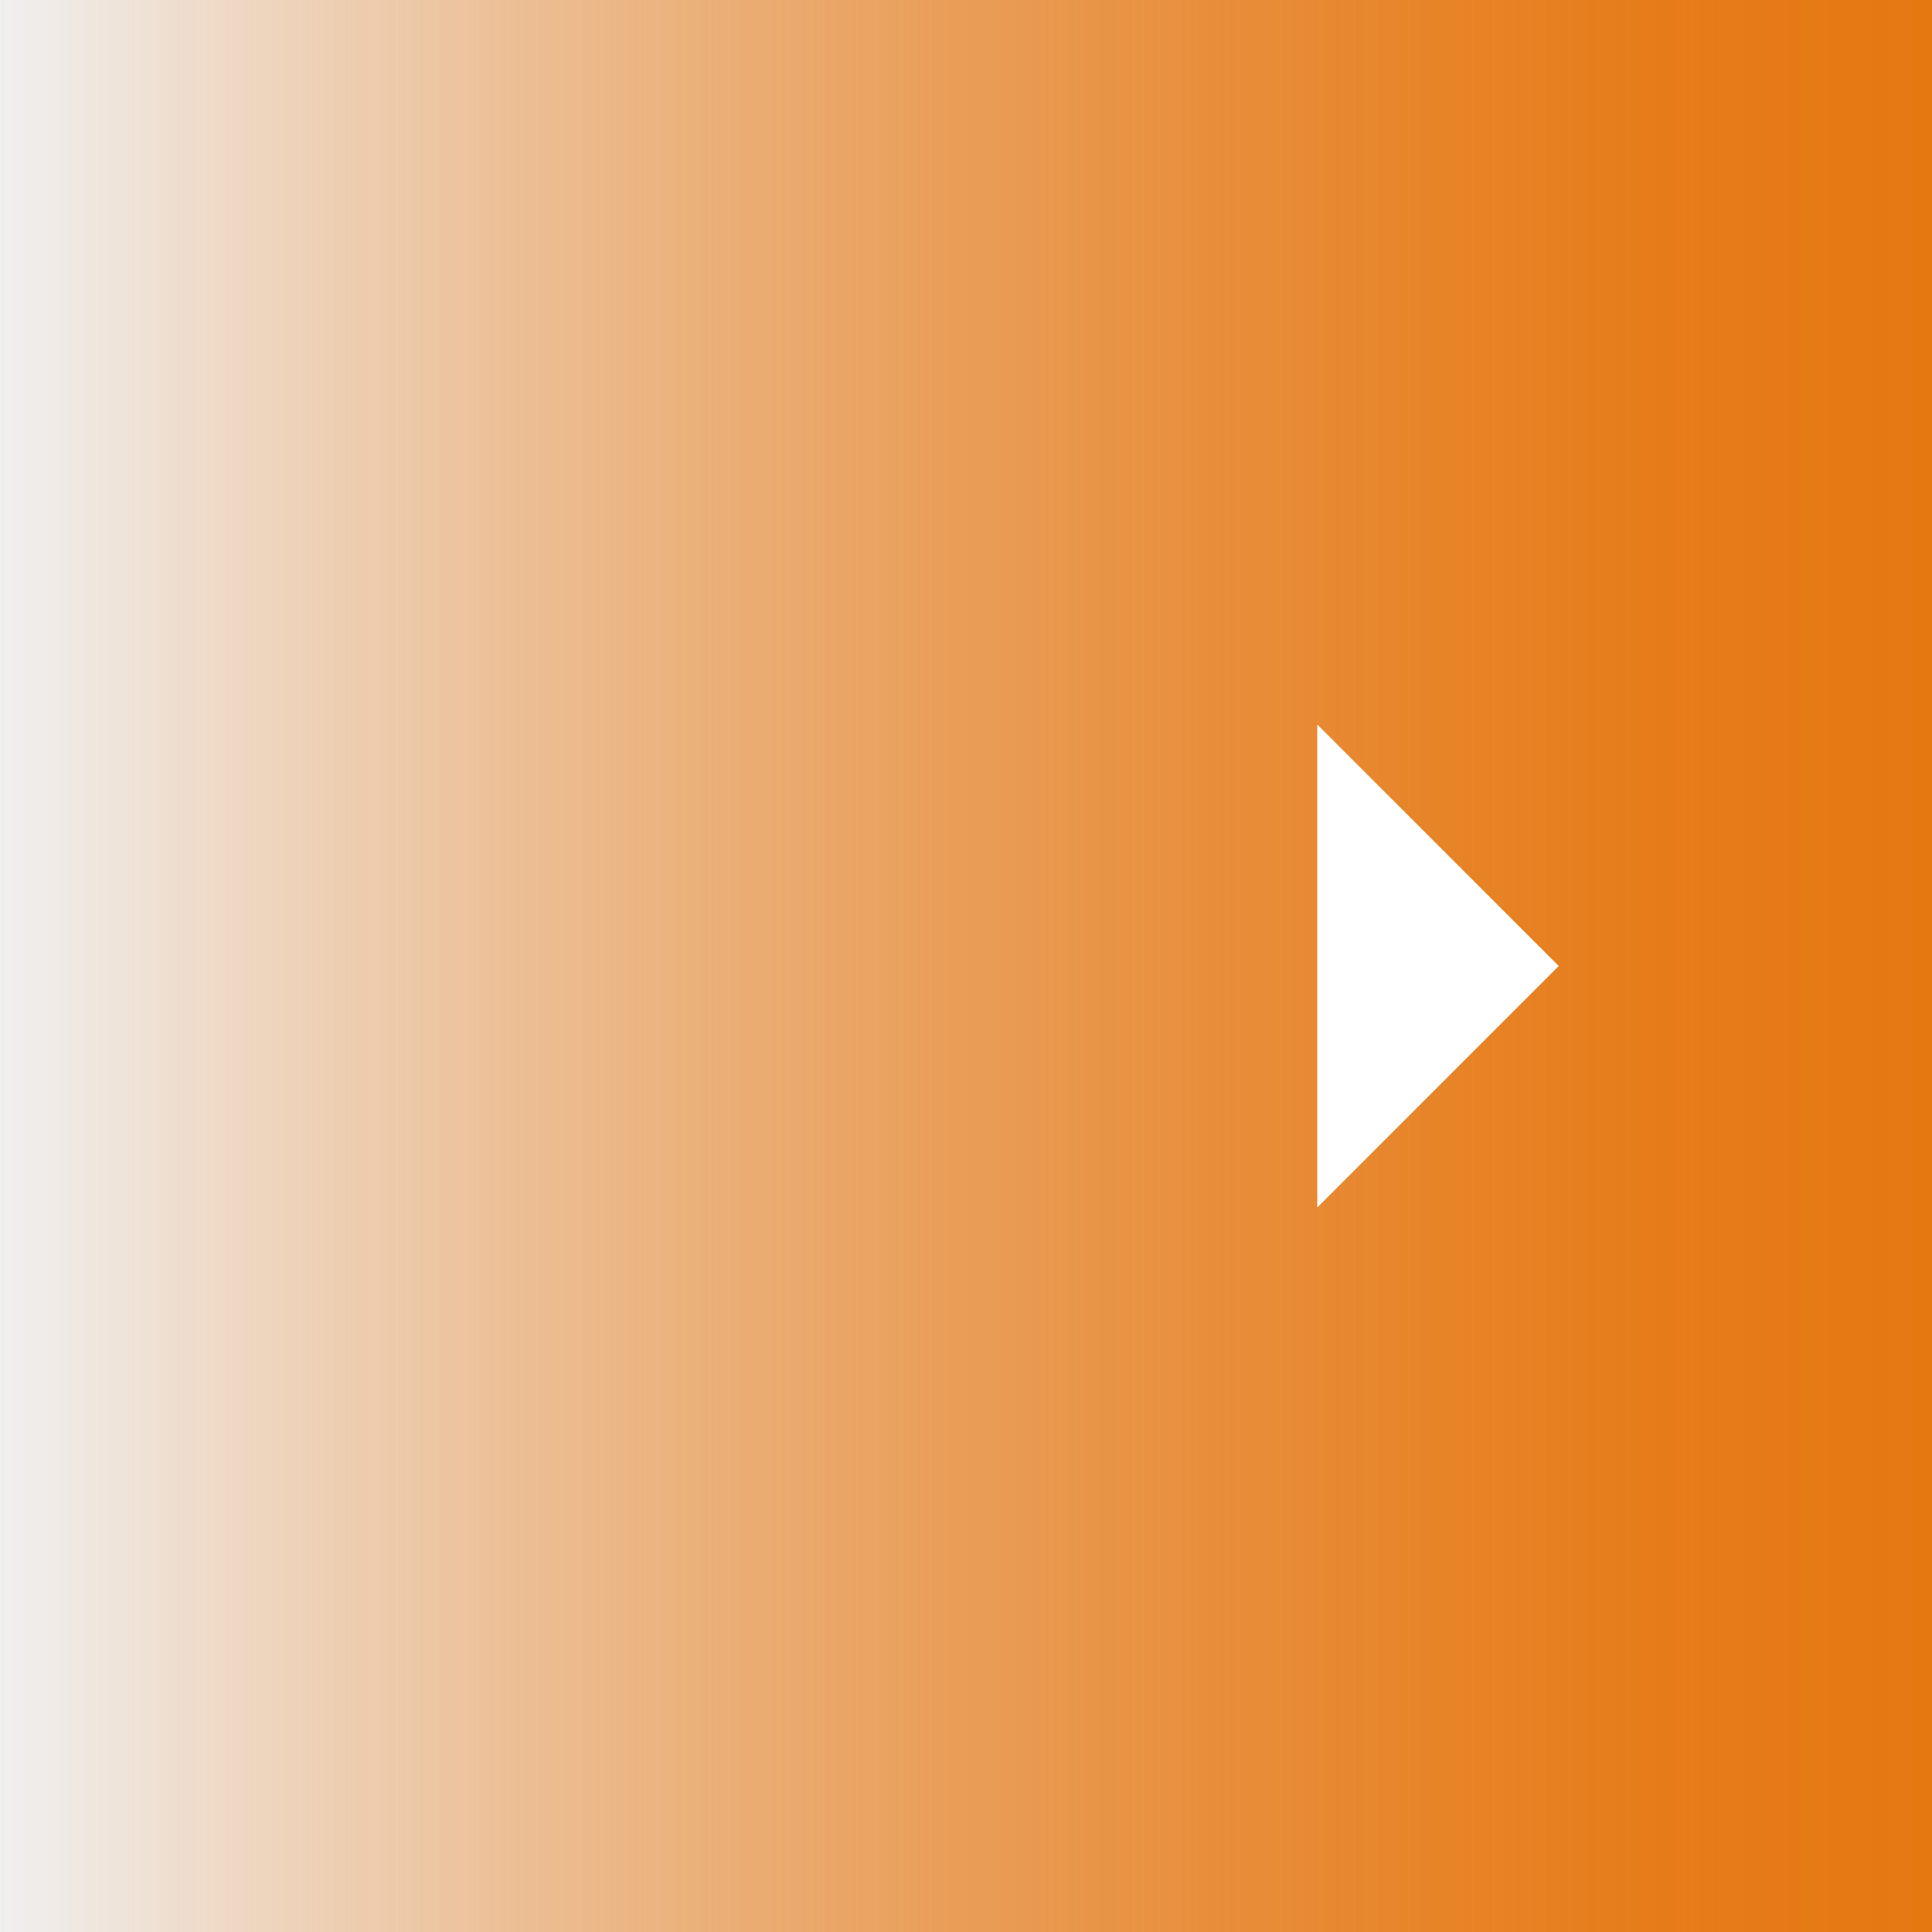
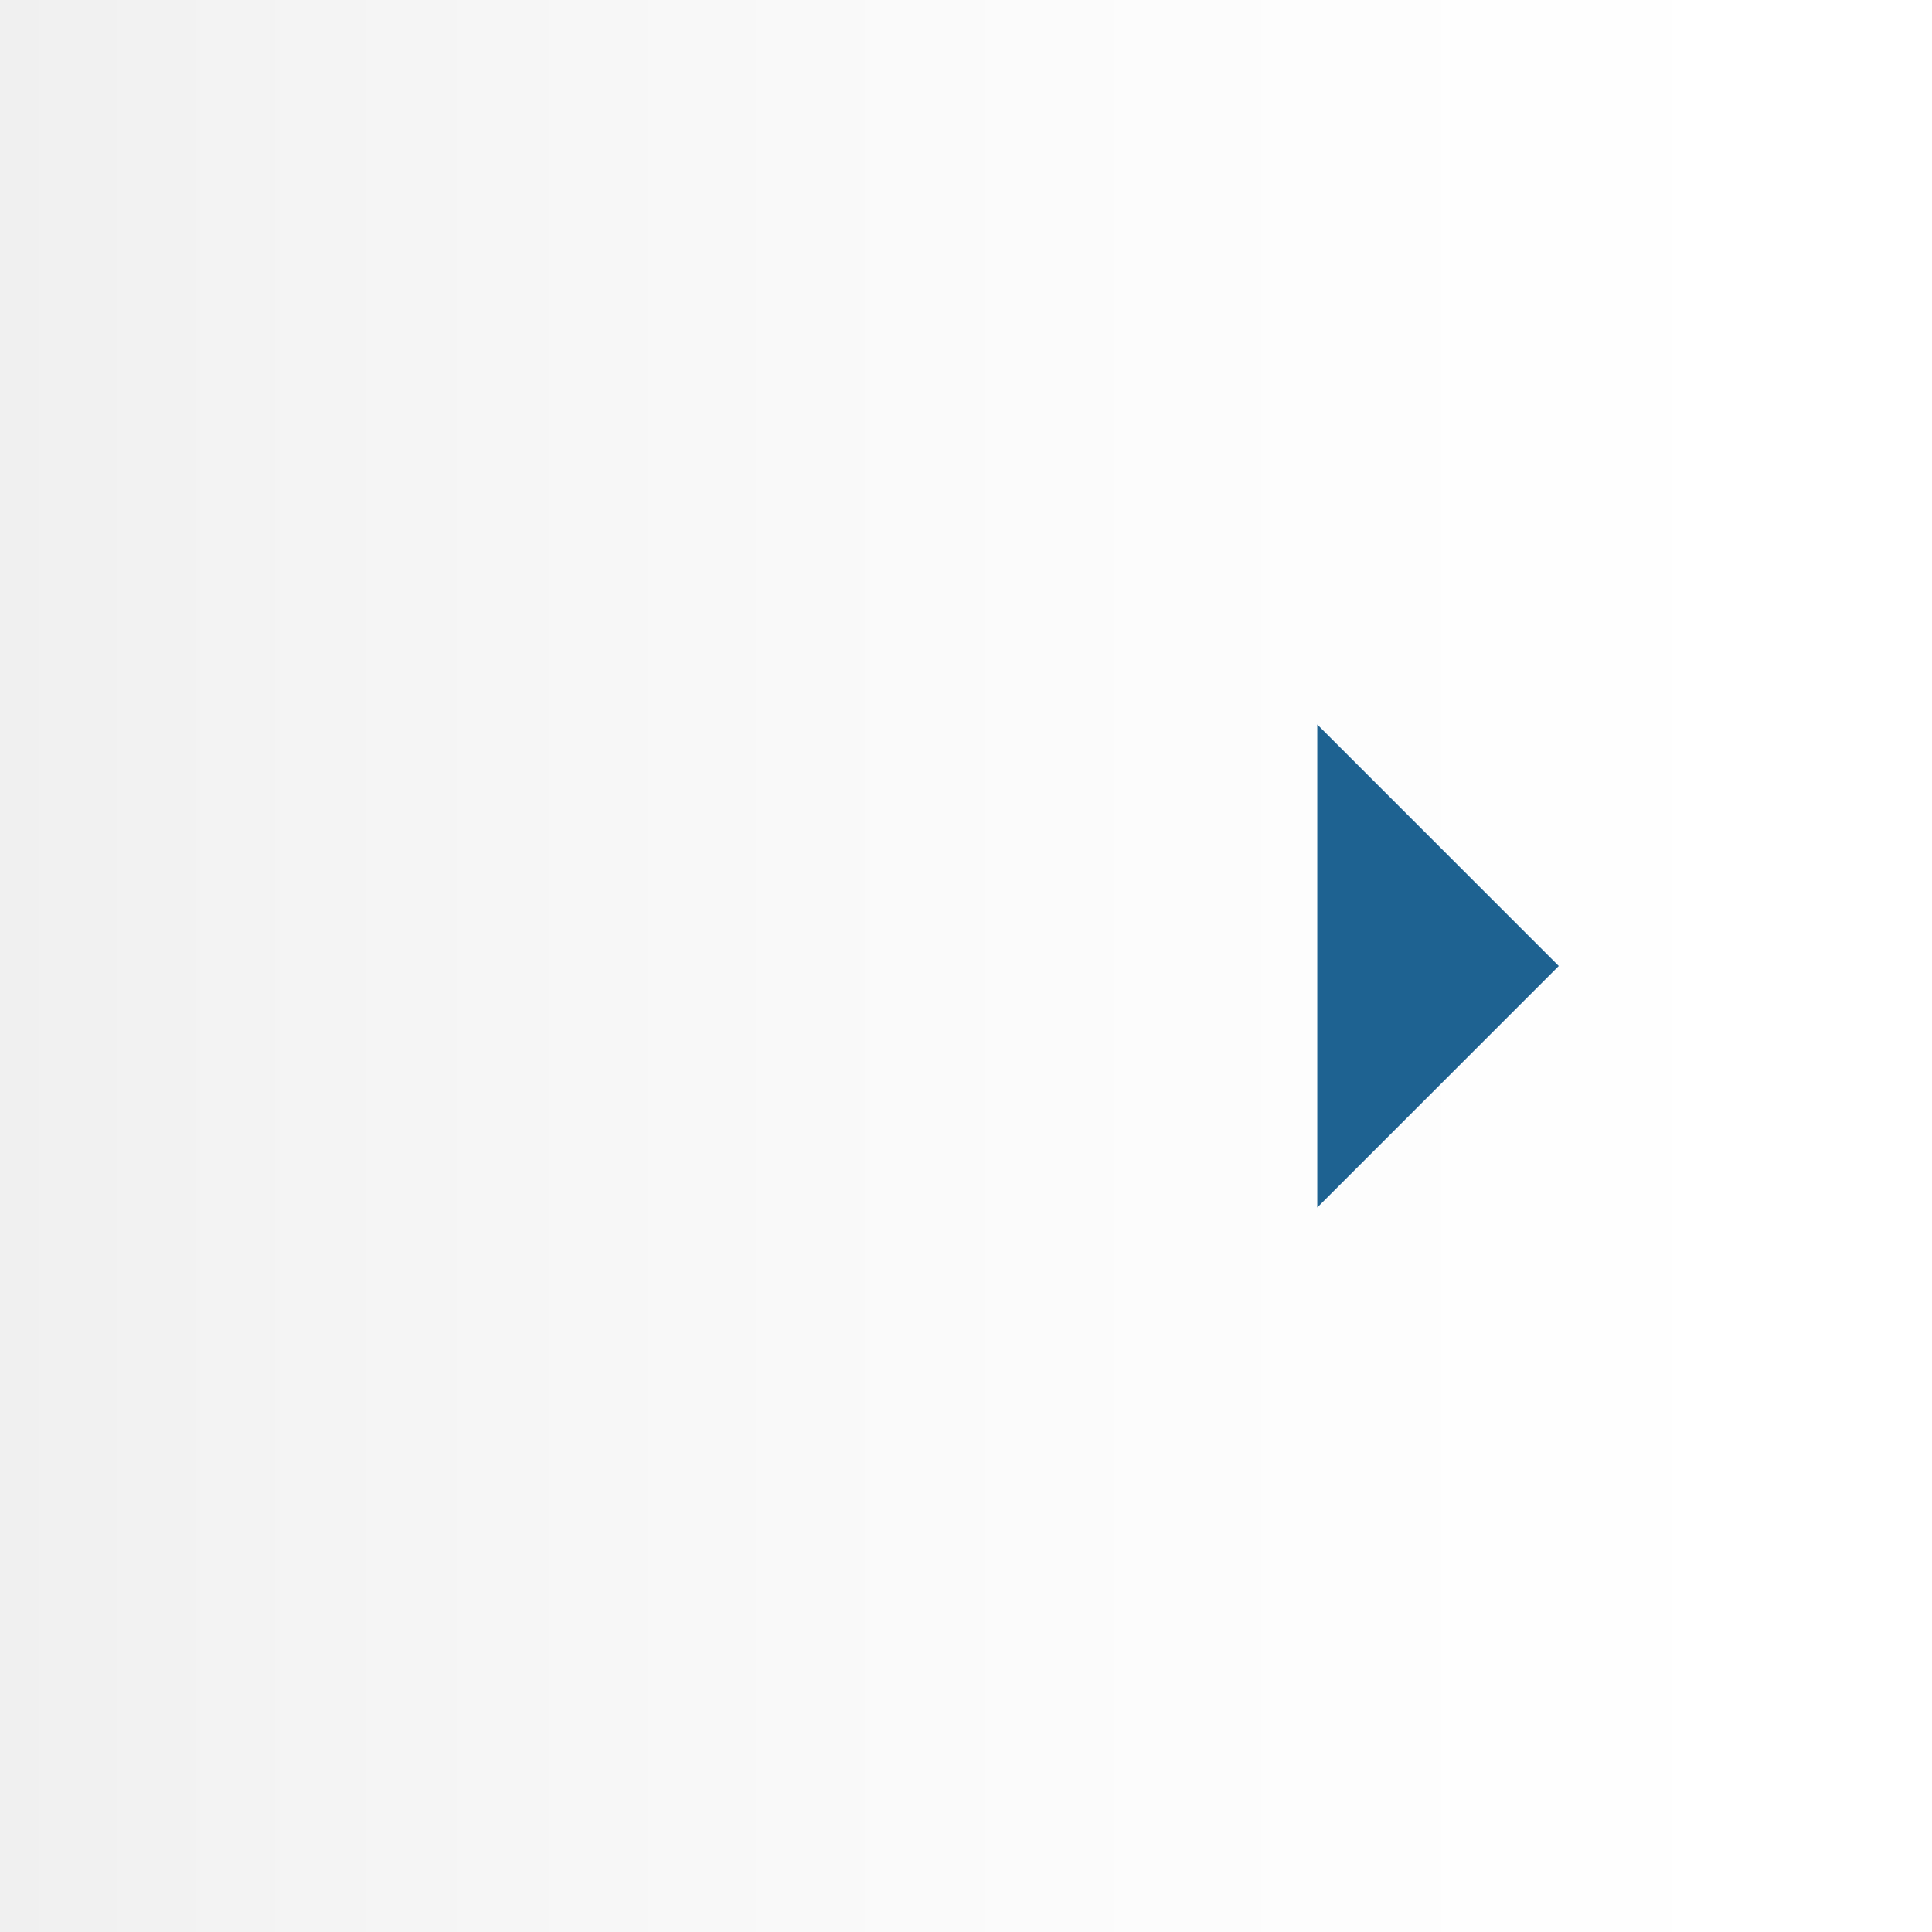
<svg xmlns="http://www.w3.org/2000/svg" width="44" height="44" viewBox="0 0 44 44">
  <defs>
-     <style>.a{fill:url(#a);}.b{fill:#fff;}</style>
+     <style>.a{fill:url(#a);}.b{fill:#1e6291;}</style>
    <linearGradient id="a" y1="24" x2="44" y2="24" gradientTransform="matrix(1, 0, 0, -1, 0, 46)" gradientUnits="userSpaceOnUse">
-       <stop offset="0" stop-color="#e67812" stop-opacity="0" />
-       <stop offset="0.14" stop-color="#e67812" stop-opacity="0.23" />
-       <stop offset="0.31" stop-color="#e67812" stop-opacity="0.47" />
-       <stop offset="0.47" stop-color="#e67812" stop-opacity="0.66" />
-       <stop offset="0.62" stop-color="#e67812" stop-opacity="0.81" />
-       <stop offset="0.76" stop-color="#e67812" stop-opacity="0.91" />
-       <stop offset="0.89" stop-color="#e67812" stop-opacity="0.98" />
-       <stop offset="1" stop-color="#e67812" />
+       <stop offset="0" stop-color="#ffffff" stop-opacity="0" />
+       <stop offset="0.14" stop-color="#ffffff" stop-opacity="0.23" />
+       <stop offset="0.31" stop-color="#ffffff" stop-opacity="0.47" />
+       <stop offset="0.47" stop-color="#ffffff" stop-opacity="0.66" />
+       <stop offset="0.62" stop-color="#ffffff" stop-opacity="0.81" />
+       <stop offset="0.76" stop-color="#ffffff" stop-opacity="0.91" />
+       <stop offset="0.89" stop-color="#ffffff" stop-opacity="0.98" />
+       <stop offset="1" stop-color="#ffffff" />
    </linearGradient>
  </defs>
  <rect class="a" width="44" height="44" />
  <polygon class="b" points="30 16.5 35.5 22 30 27.5 30 16.5" />
</svg>
